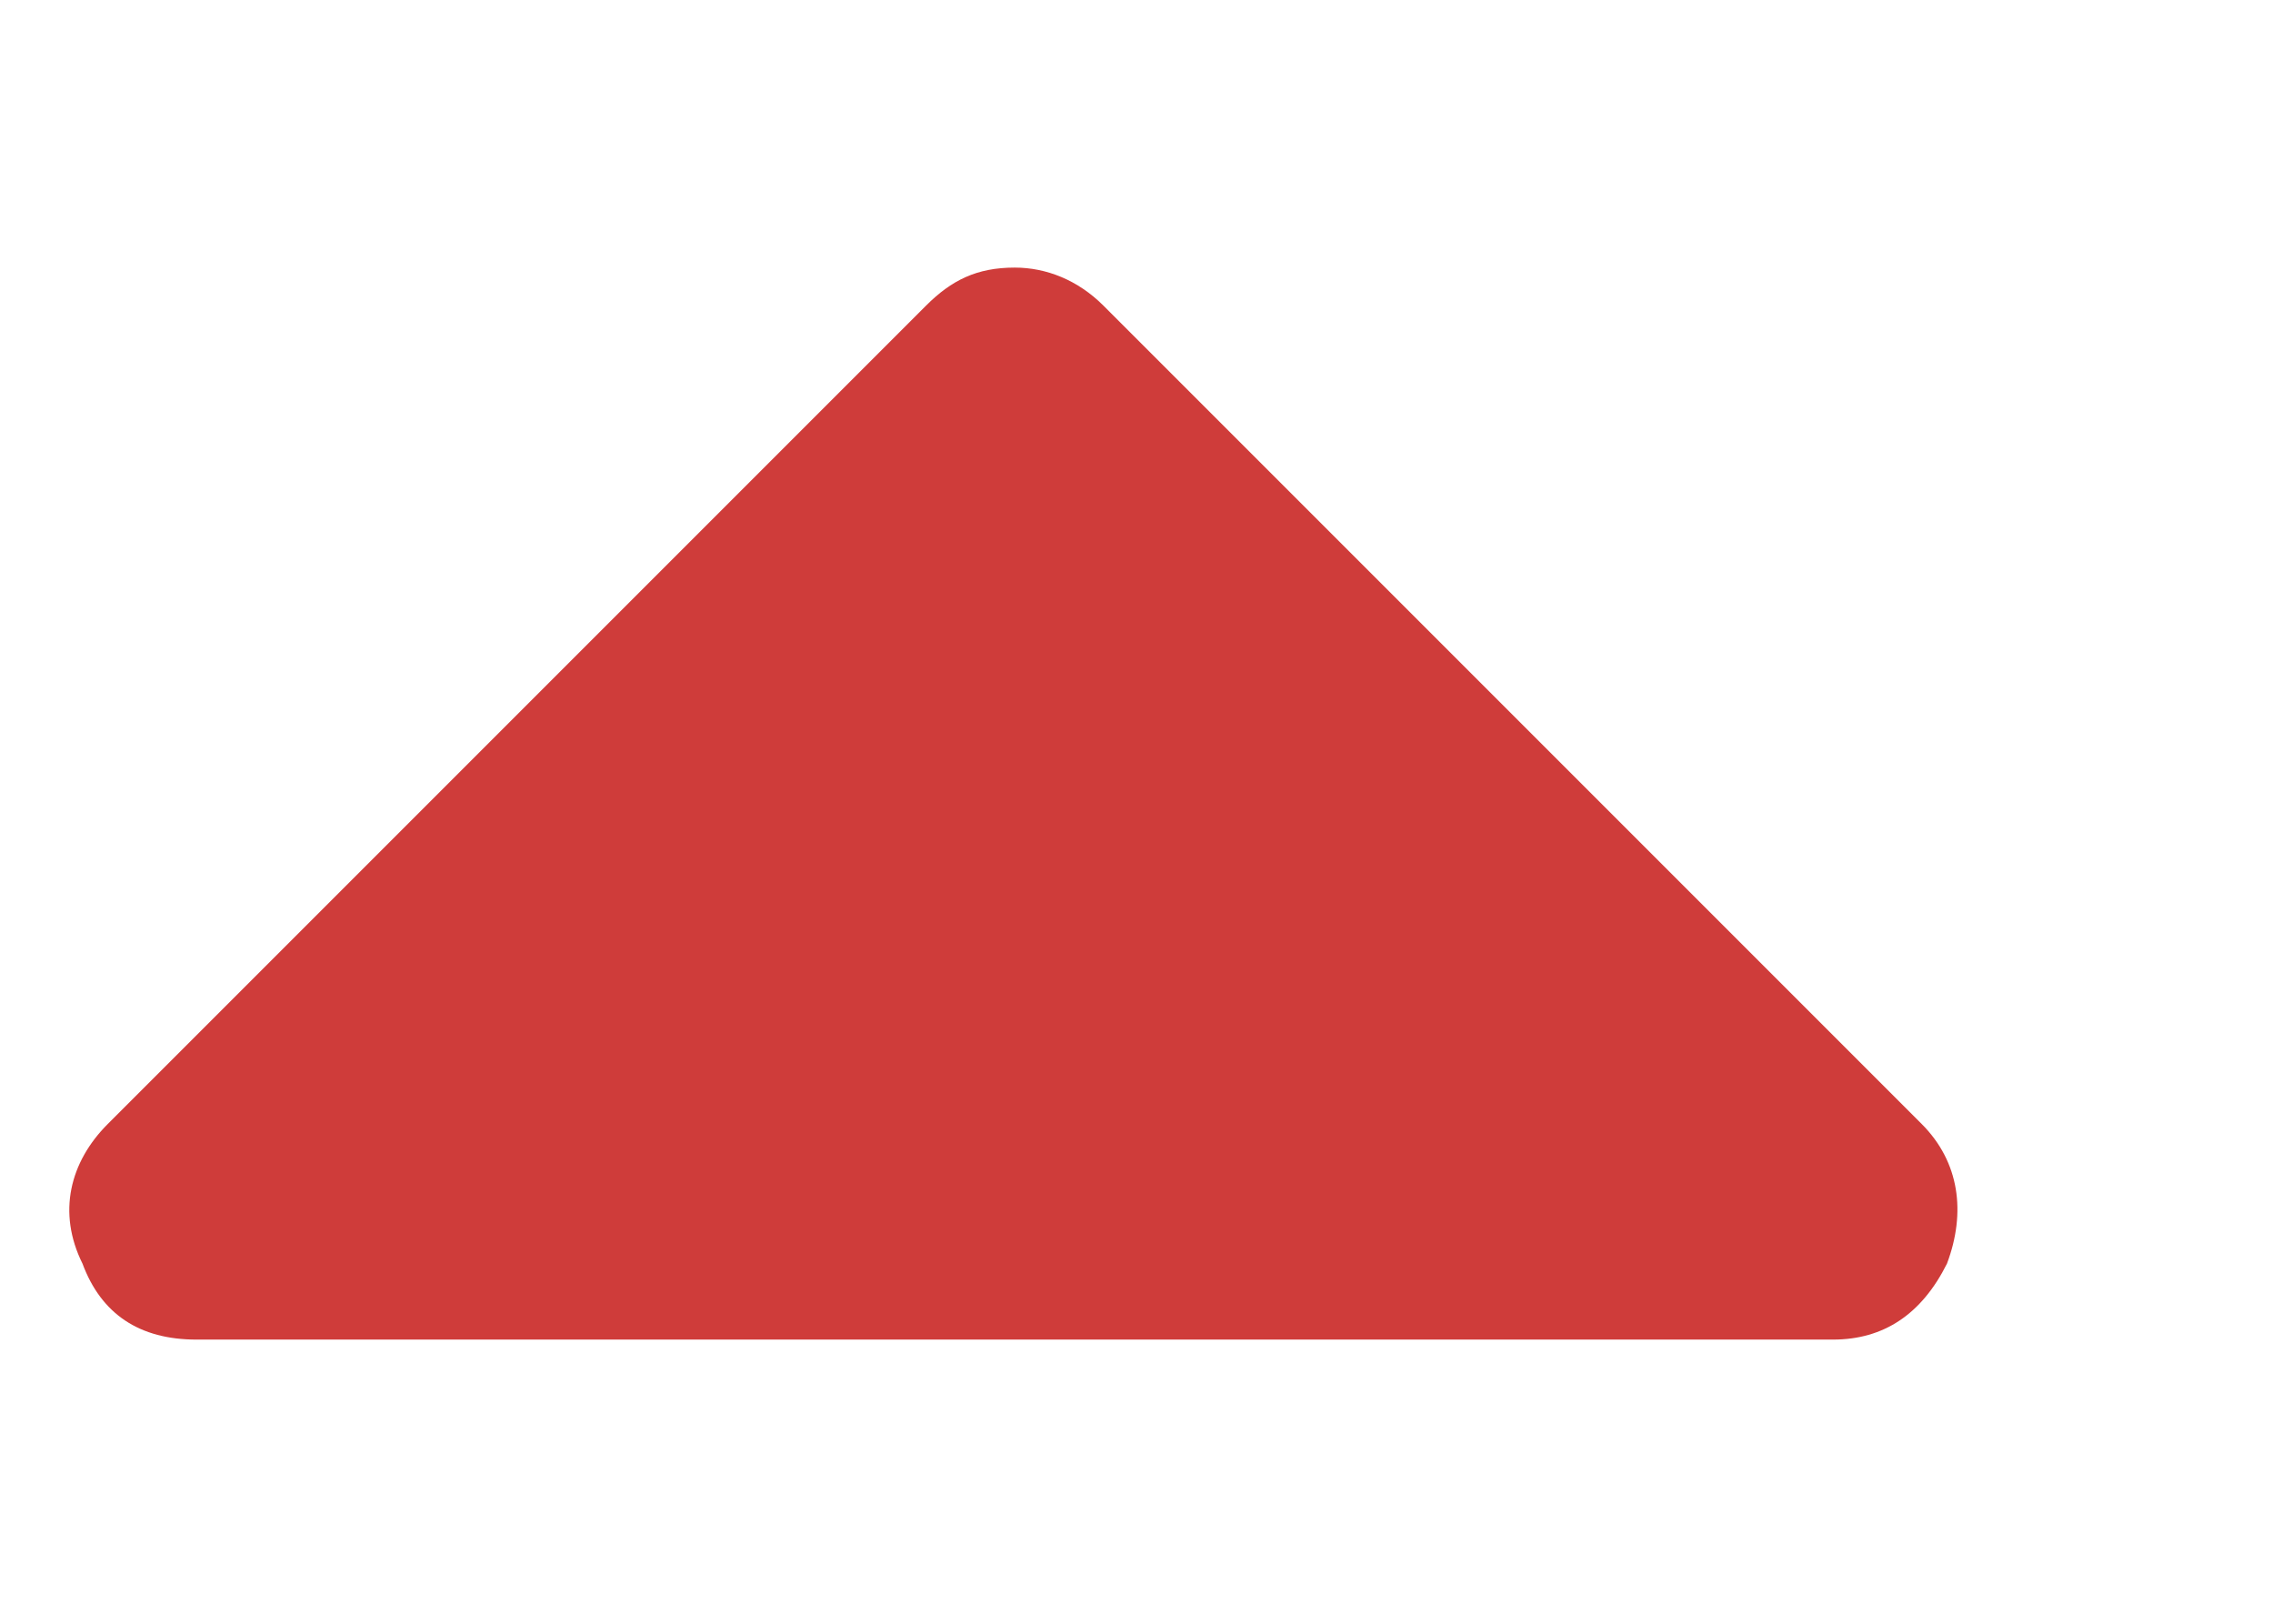
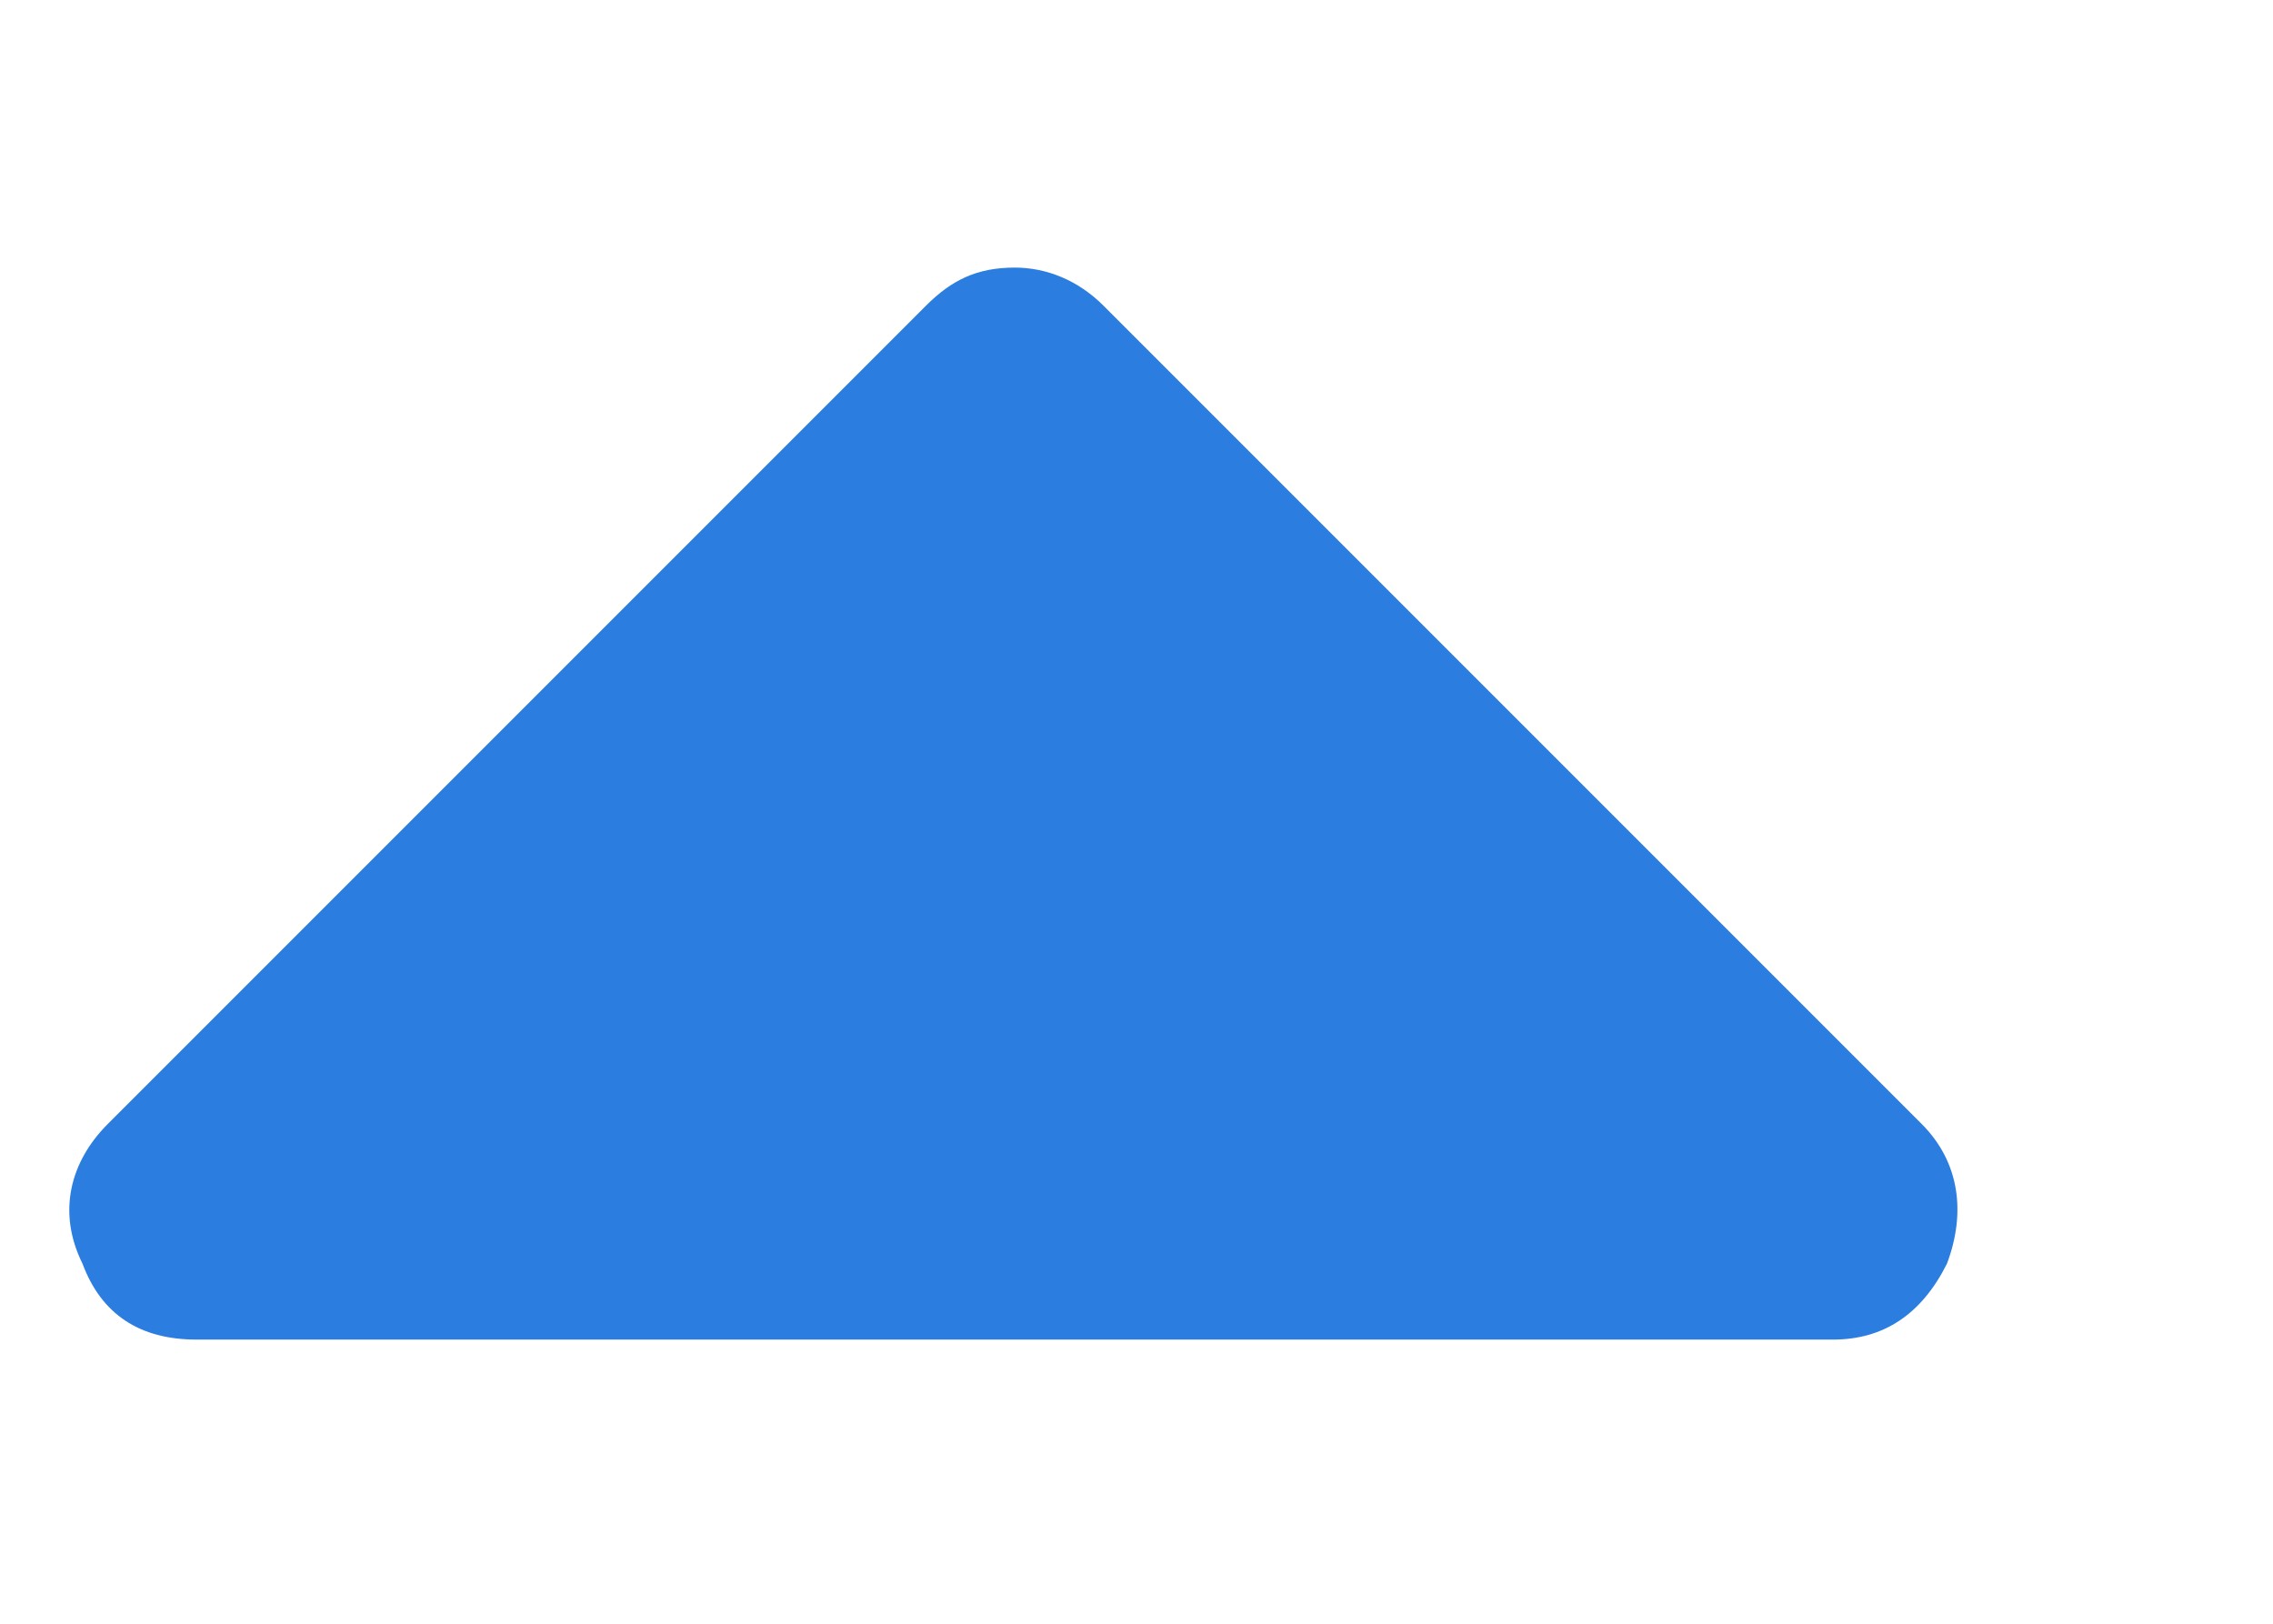
<svg xmlns="http://www.w3.org/2000/svg" width="7" height="5" viewBox="0 0 7 5" fill="none">
-   <path d="M5.645 4.125C5.801 4.125 5.918 4.047 5.996 3.891C6.055 3.734 6.035 3.578 5.918 3.461L3.398 0.941C3.32 0.863 3.223 0.824 3.125 0.824C3.008 0.824 2.93 0.863 2.852 0.941L0.332 3.461C0.215 3.578 0.176 3.734 0.254 3.891C0.312 4.047 0.43 4.125 0.605 4.125H5.645Z" fill="#CF3C3A" />
+   <path d="M5.645 4.125C5.801 4.125 5.918 4.047 5.996 3.891C6.055 3.734 6.035 3.578 5.918 3.461L3.398 0.941C3.32 0.863 3.223 0.824 3.125 0.824C3.008 0.824 2.93 0.863 2.852 0.941L0.332 3.461C0.215 3.578 0.176 3.734 0.254 3.891C0.312 4.047 0.43 4.125 0.605 4.125H5.645Z" fill="#2b7de0" />
</svg>
